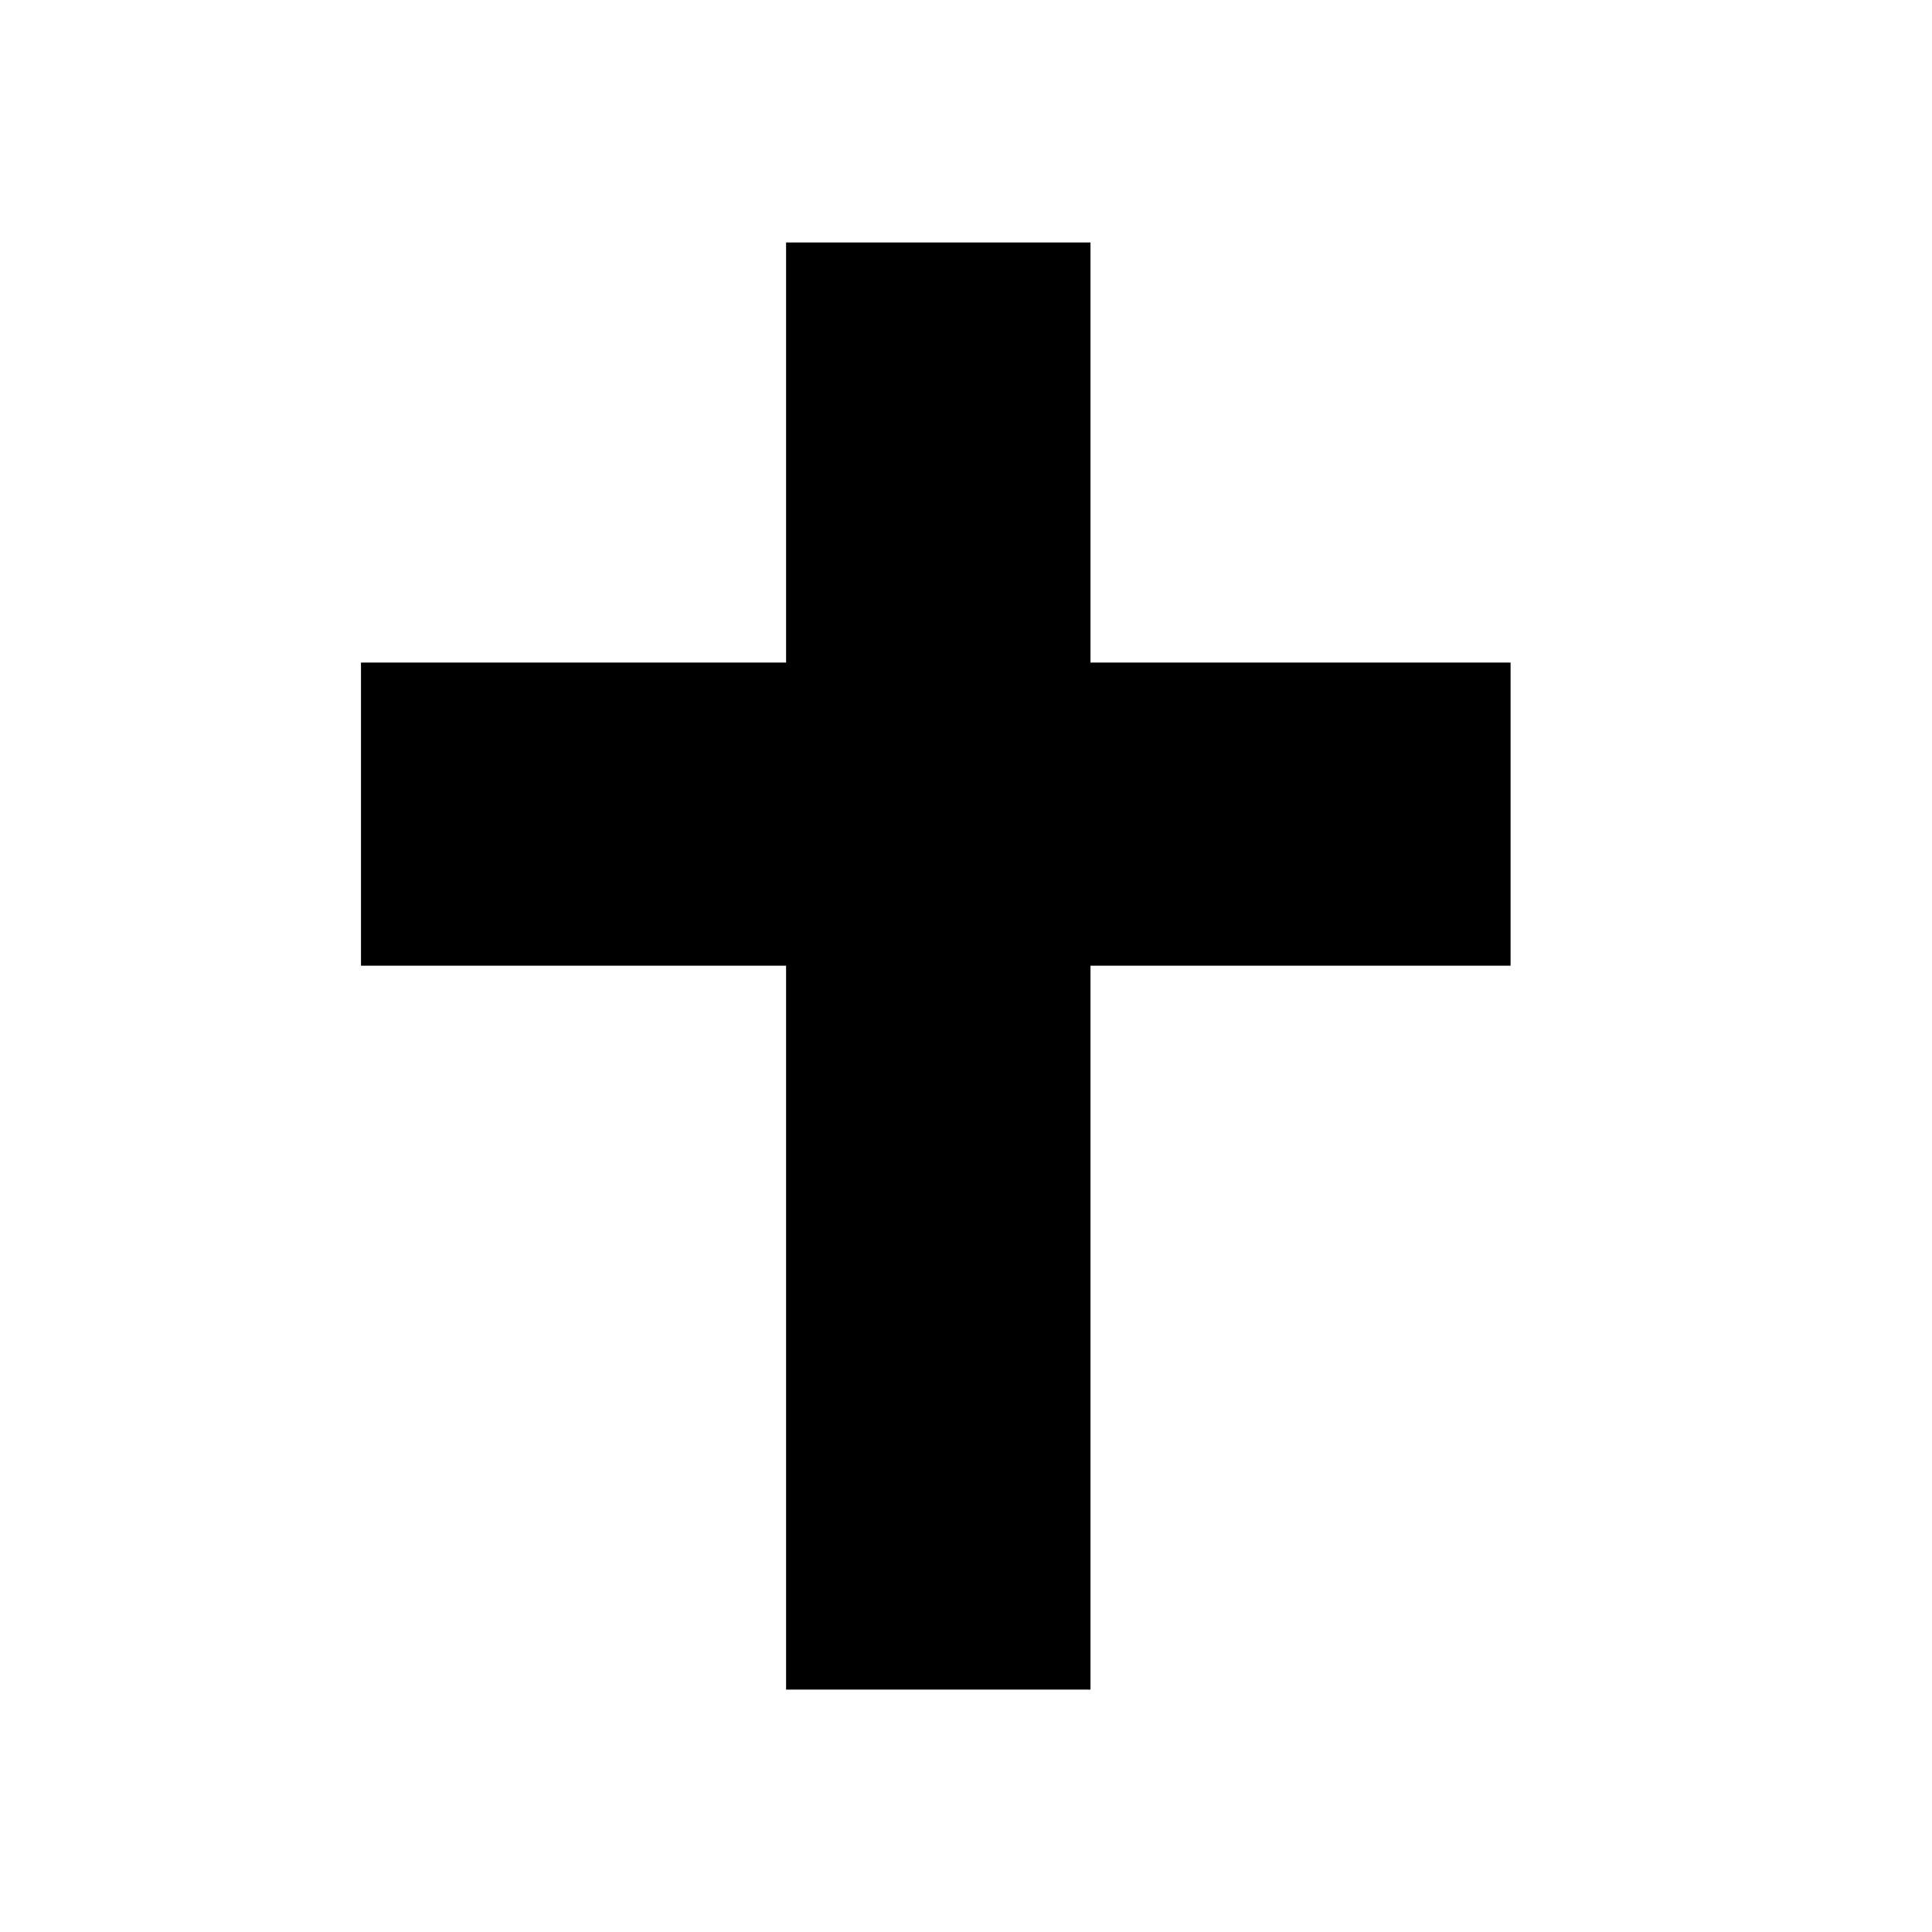
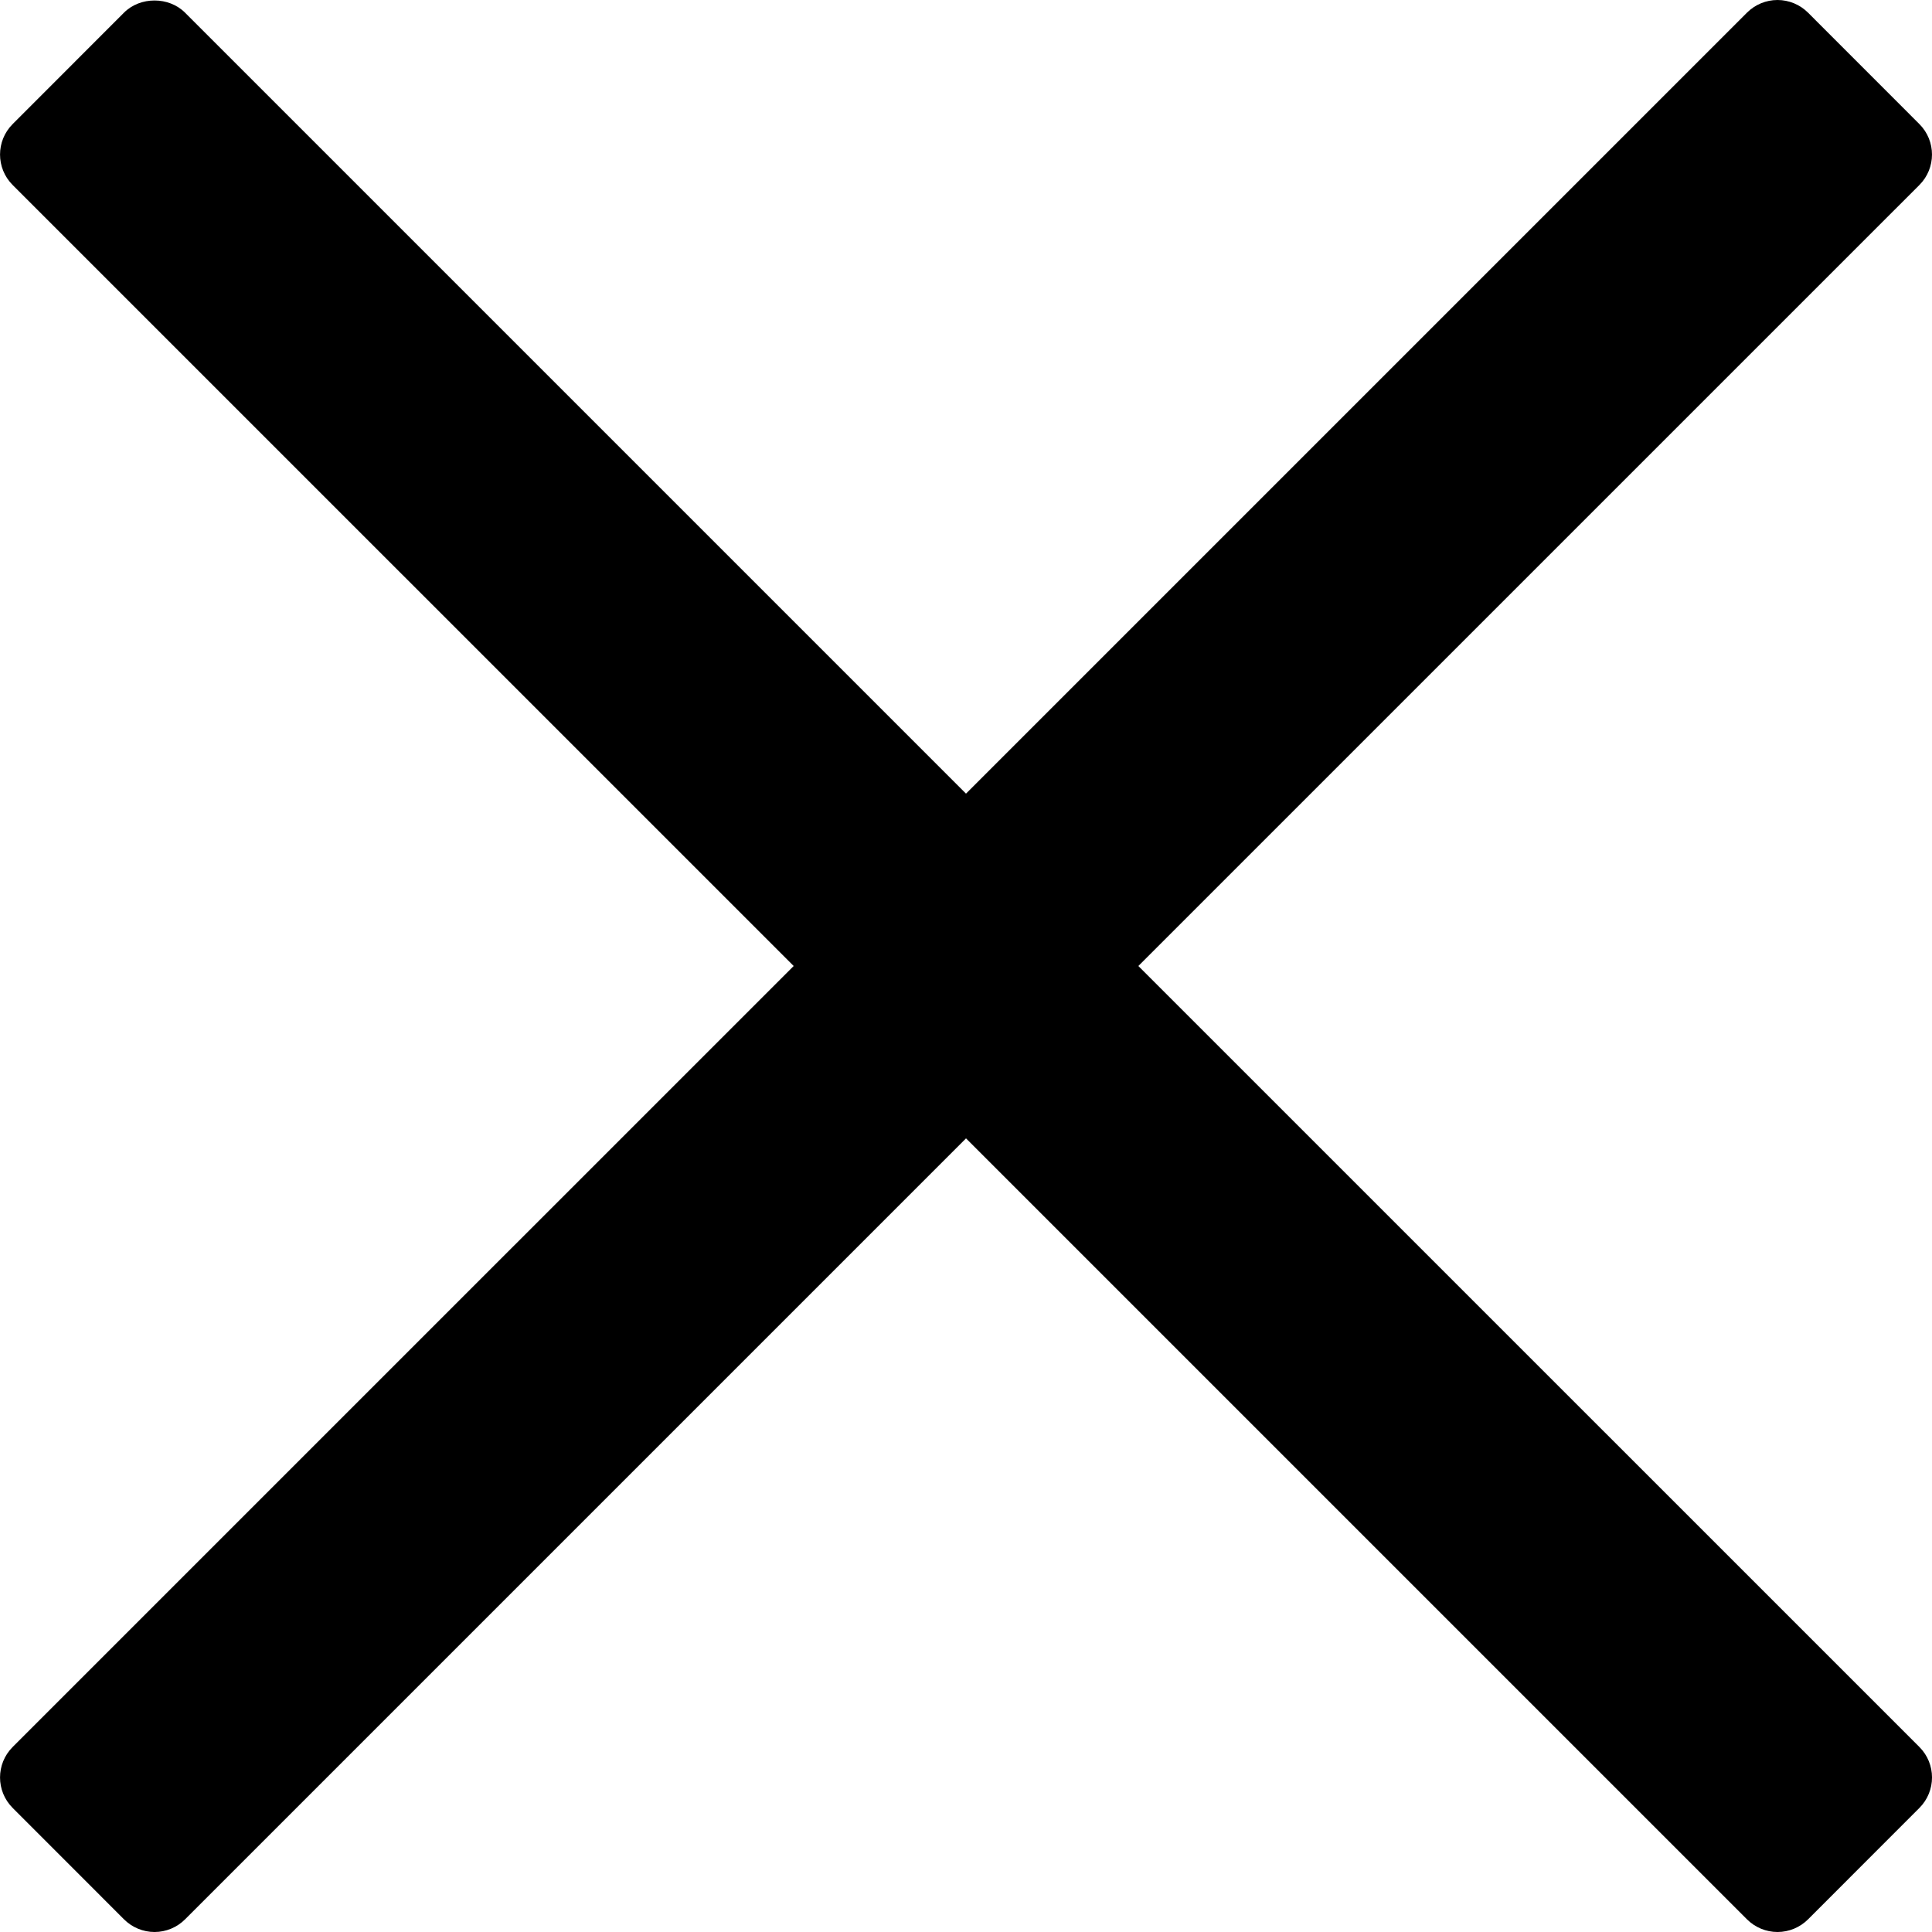
- <svg xmlns="http://www.w3.org/2000/svg" fill="#000000" width="800px" height="800px" viewBox="0 0 32 32" version="1.1">
-   <path d="M5.979 10.974v5.021h7.041v11.99h5.042v-11.99h6.958v-5.021h-6.958v-6.958h-5.042v6.958h-7.041z" />
+ <svg xmlns="http://www.w3.org/2000/svg" version="1.1" id="Capa_1" x="0px" y="0px" width="94.926px" height="94.926px" viewBox="0 0 94.926 94.926" style="enable-background:new 0 0 94.926 94.926;" xml:space="preserve">
+   <g>
+     <path fill="#000000" d="M55.931,47.463L94.306,9.09c0.826-0.827,0.826-2.167,0-2.994L88.833,0.62C88.436,0.224,87.896,0,87.335,0         c-0.562,0-1.101,0.224-1.498,0.62L47.463,38.994L9.089,0.62c-0.795-0.795-2.202-0.794-2.995,0L0.622,6.096         c-0.827,0.827-0.827,2.167,0,2.994l38.374,38.373L0.622,85.836c-0.827,0.827-0.827,2.167,0,2.994l5.473,5.476         c0.397,0.396,0.936,0.62,1.498,0.62s1.1-0.224,1.497-0.62l38.374-38.374l38.374,38.374c0.397,0.396,0.937,0.62,1.498,0.62         s1.101-0.224,1.498-0.62l5.473-5.476c0.826-0.827,0.826-2.167,0-2.994L55.931,47.463z" />
+   </g>
+   <g>
+     </g>
+   <g>
+     </g>
+   <g>
+     </g>
+   <g>
+     </g>
+   <g>
+     </g>
+   <g>
+     </g>
+   <g>
+     </g>
+   <g>
+     </g>
+   <g>
+     </g>
+   <g>
+     </g>
+   <g>
+     </g>
+   <g>
+     </g>
+   <g>
+     </g>
+   <g>
+     </g>
+   <g>
+     </g>
</svg>
